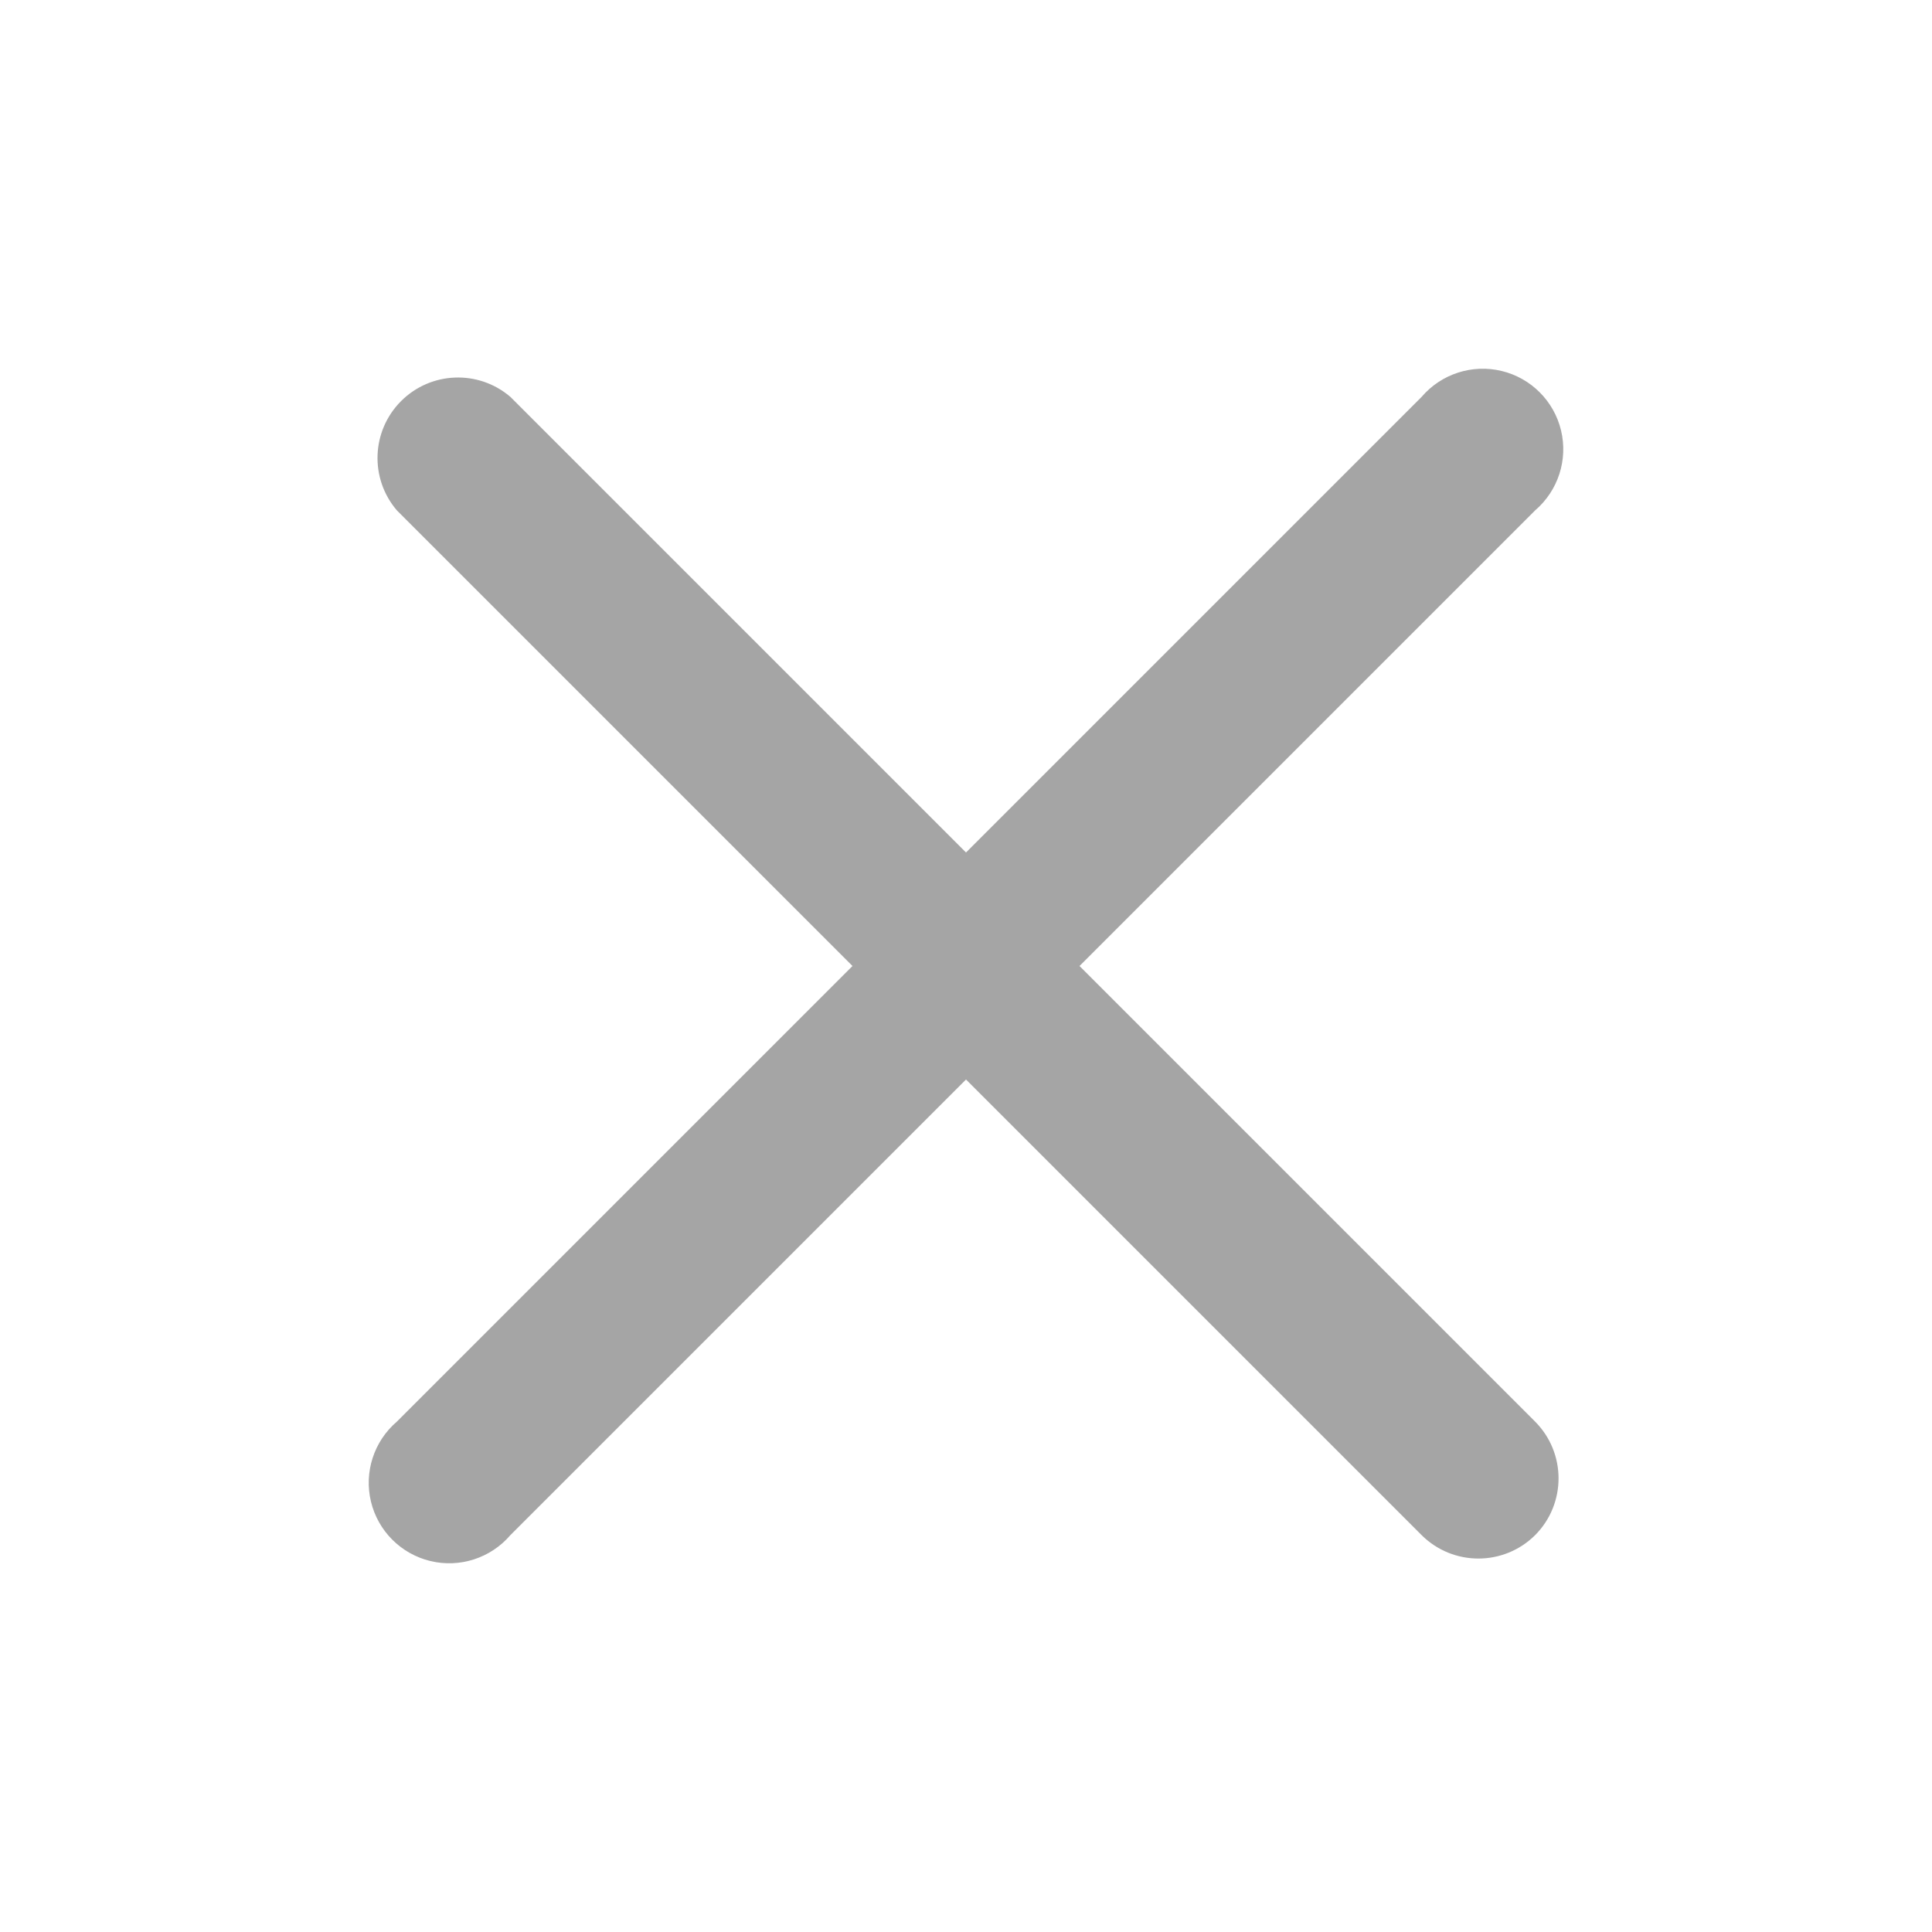
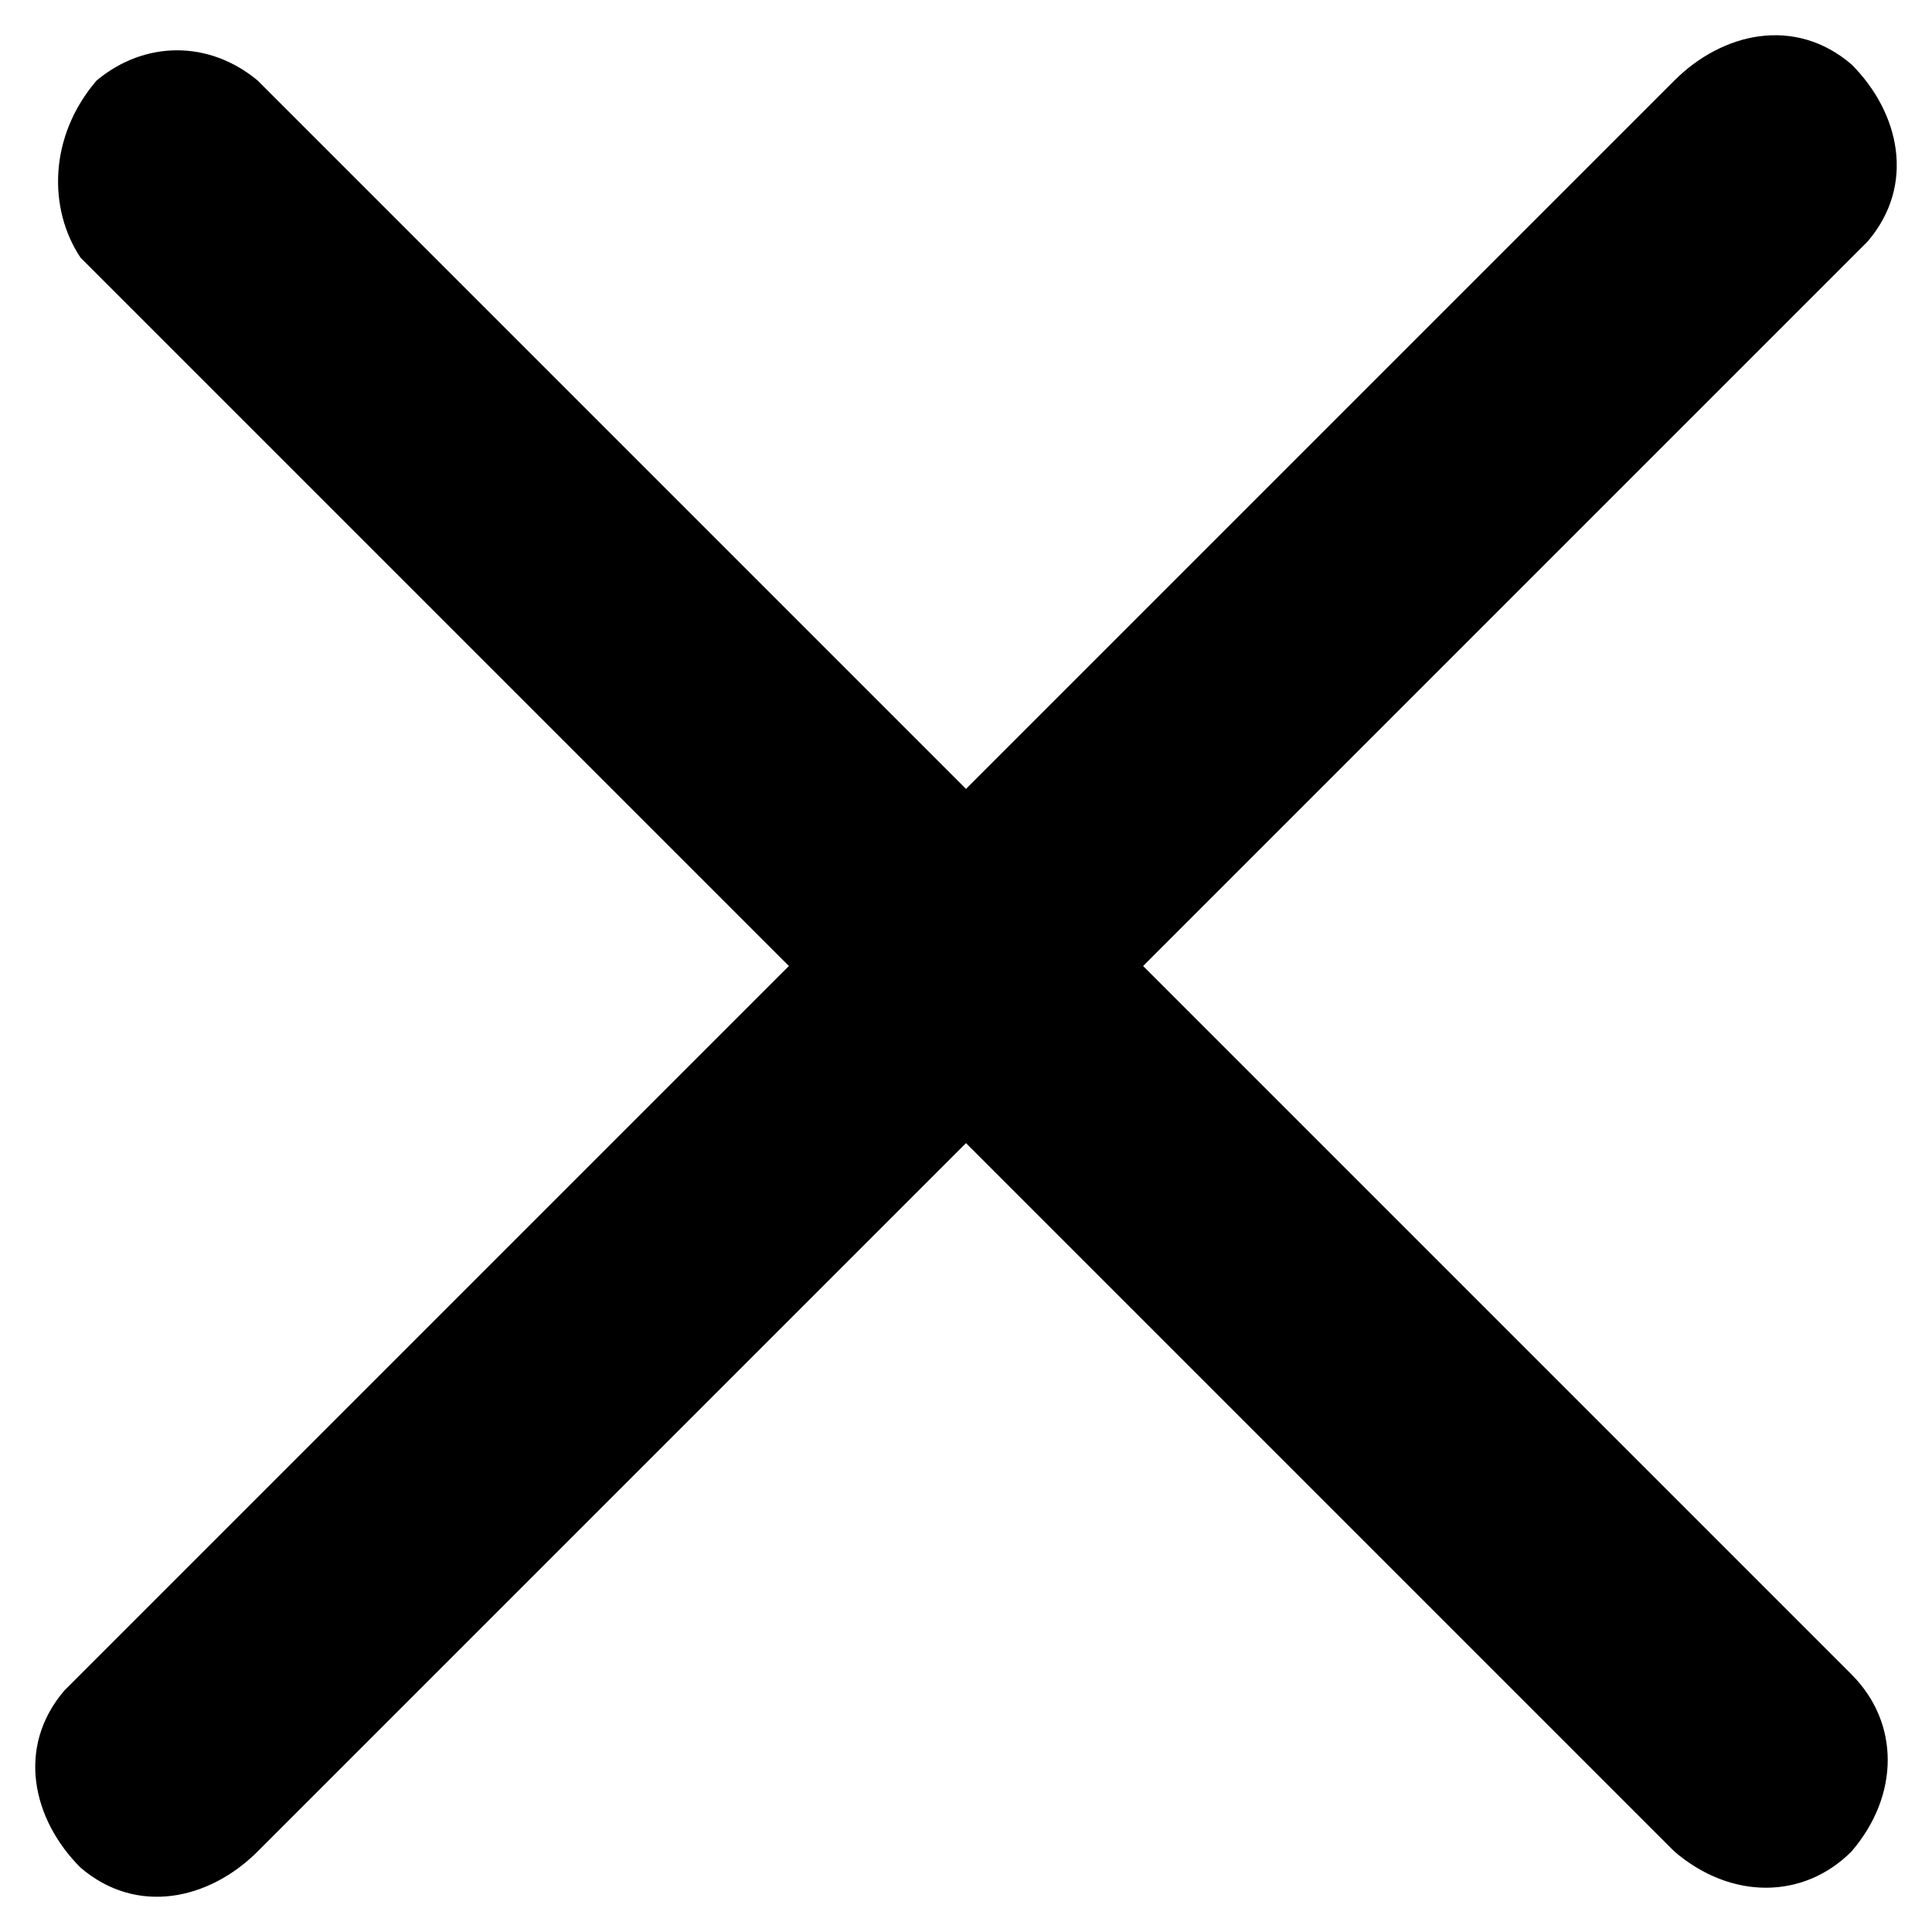
- <svg xmlns="http://www.w3.org/2000/svg" width="24" height="24" viewBox="0 0 24 24">
-   <path fill="#A5A5A5" fill-rule="evenodd" d="M19.07 19.07a1 1 0 0 1-1.41 0L12 13.41l-5.66 5.66a1 1 0 1 1-1.41-1.41L10.59 12 4.93 6.34a1 1 0 0 1 1.41-1.41L12 10.59l5.66-5.66a1 1 0 1 1 1.41 1.41L13.41 12l5.66 5.66a1 1 0 0 1 0 1.41z" />
+ <svg xmlns="http://www.w3.org/2000/svg" viewBox="0 0 24 24">
+   <path d="M23 23c-.6.6-1.5.6-2.2 0L12 14.2 3.2 23c-.6.6-1.5.8-2.2.2-.6-.6-.8-1.5-.2-2.2l.2-.2L9.8 12 1 3.2C.6 2.6.6 1.7 1.2 1c.6-.5 1.4-.5 2 0L12 9.8 20.8 1c.6-.6 1.5-.8 2.2-.2.6.6.8 1.5.2 2.2l-.2.2-8.8 8.8 8.8 8.8c.6.6.6 1.5 0 2.2z" />
</svg>
